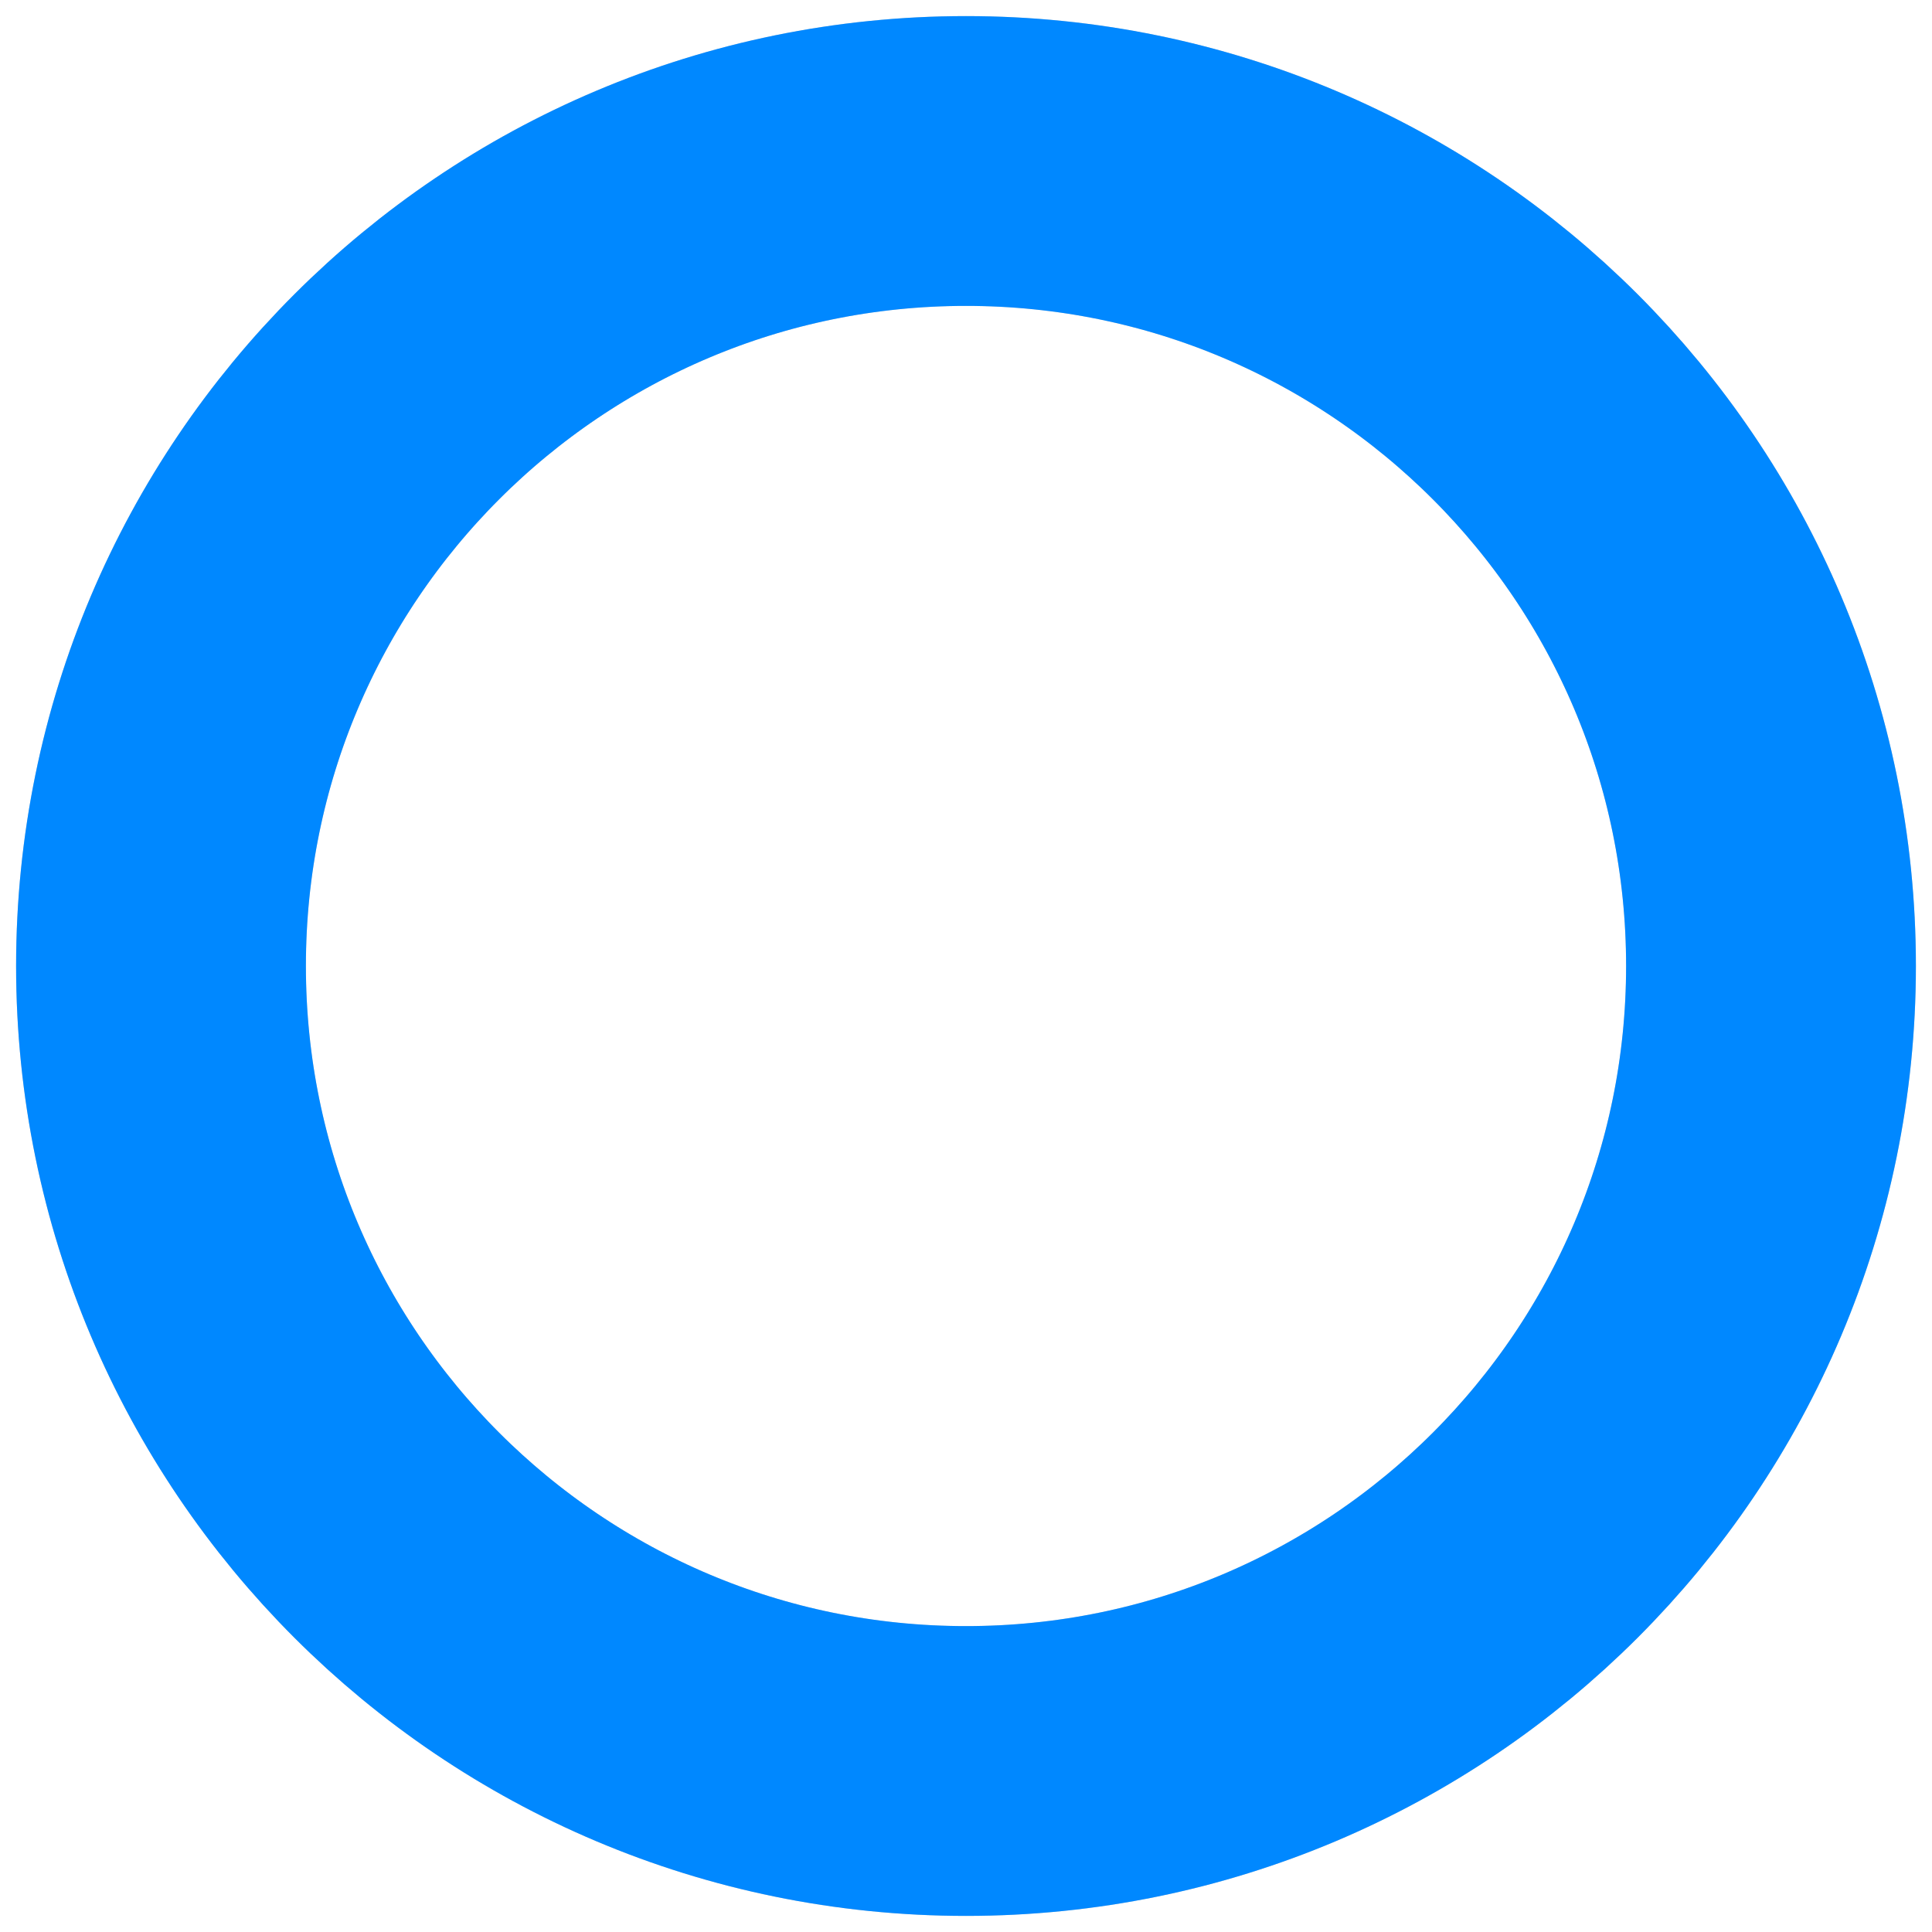
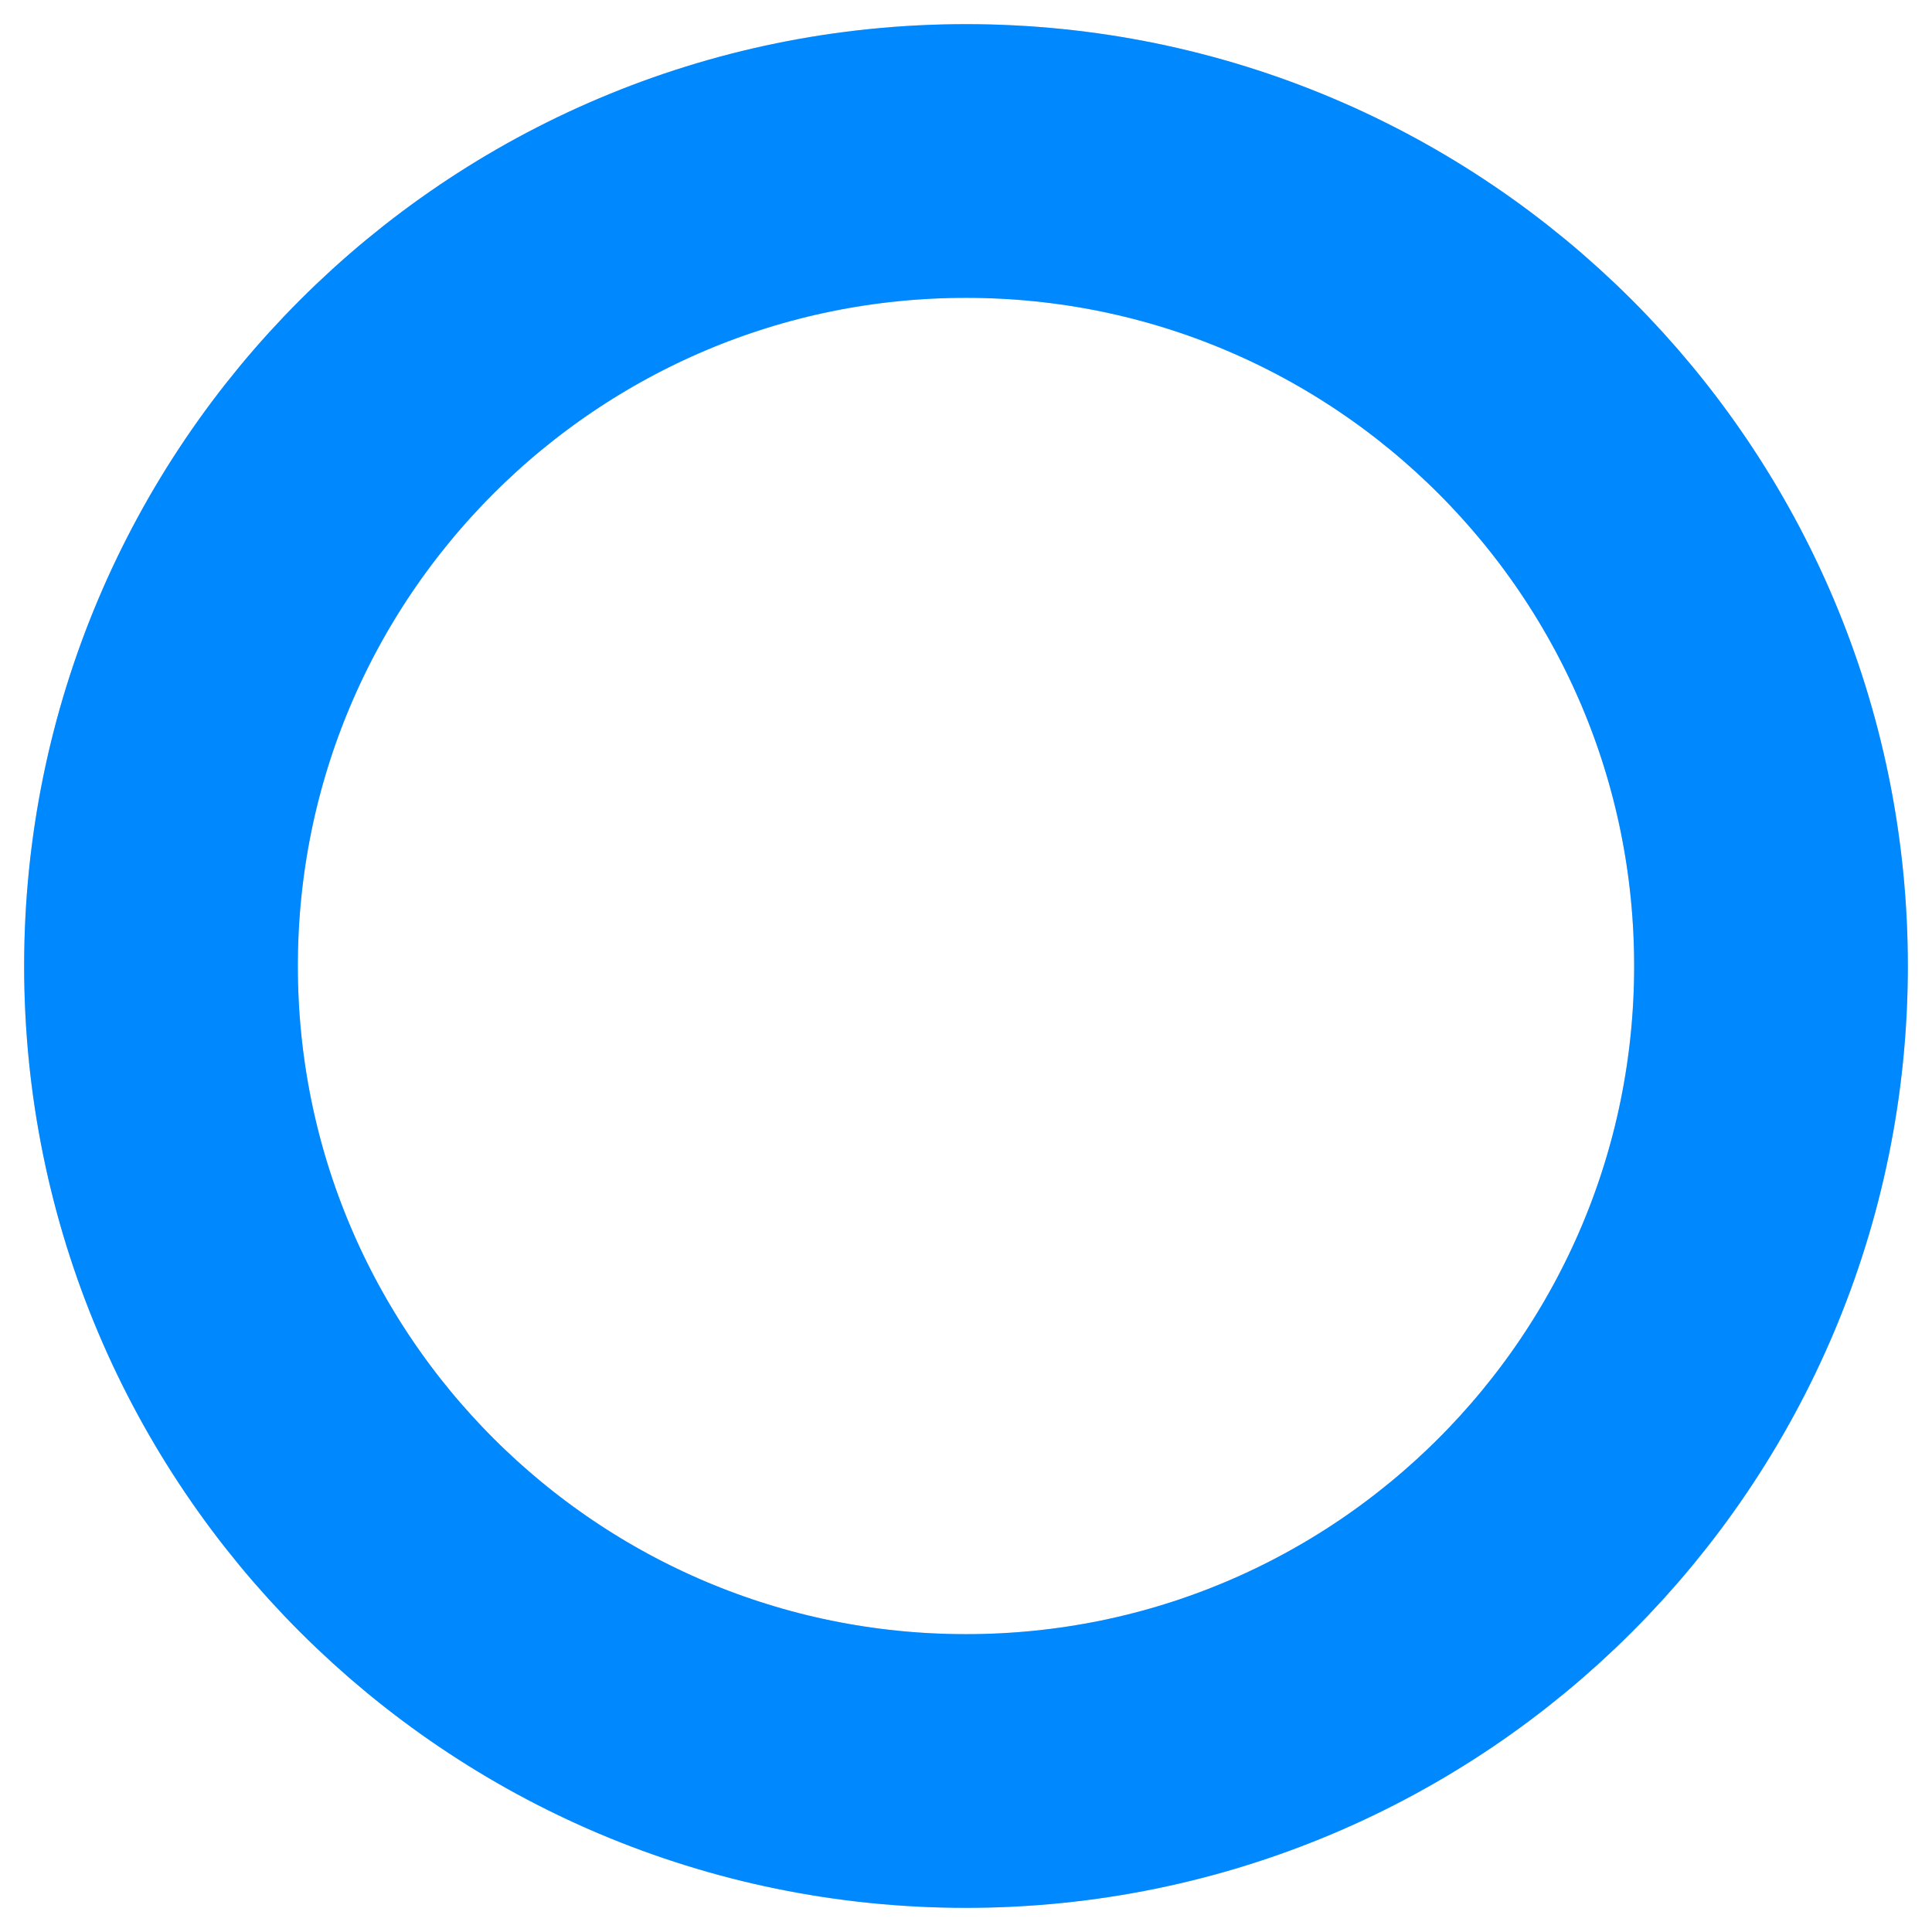
<svg xmlns="http://www.w3.org/2000/svg" width="24" height="24" stroke="#000" viewBox="0 0 24 24">
  <style>
    .spinner_V8m1 {
      transform-origin: center;
      animation: spinner_zKoa 1s linear infinite
    }

    .spinner_V8m1 circle {
      stroke-linecap: round;
-       animation: spinner_YpZS 2s ease-in-out infinite
+       animation: spinner_YpZS 2s linear infinite
    }

    @keyframes spinner_zKoa {
      100% {
        transform: rotate(360deg)
      }
    }

    @keyframes spinner_YpZS {
      0% {
        stroke-dasharray: 10 80;
        stroke-dashoffset: 10
      }

      60% {
        stroke-dasharray: 40 80;
-         stroke-dashoffset: -20
+         stroke-dashoffset: -10
      }

      

      100% {
        stroke-dasharray: 10 80;
        stroke-dashoffset: -62
      }
    }
  </style>
-   <circle cx="12" cy="12" r="10" fill="none" stroke="#888" stroke-width="3.6" opacity=".4" />
+   <circle cx="12" cy="12" r="10" fill="none" stroke="#888" stroke-width="3.4" opacity=".4" />
  <g class="spinner_V8m1">
-     <circle cx="12" cy="12" r="10" fill="none" stroke="#08f" stroke-width="3.6" />
+     <circle cx="12" cy="12" r="10" fill="none" stroke="#08f" stroke-width="3.4" />
  </g>
</svg>
